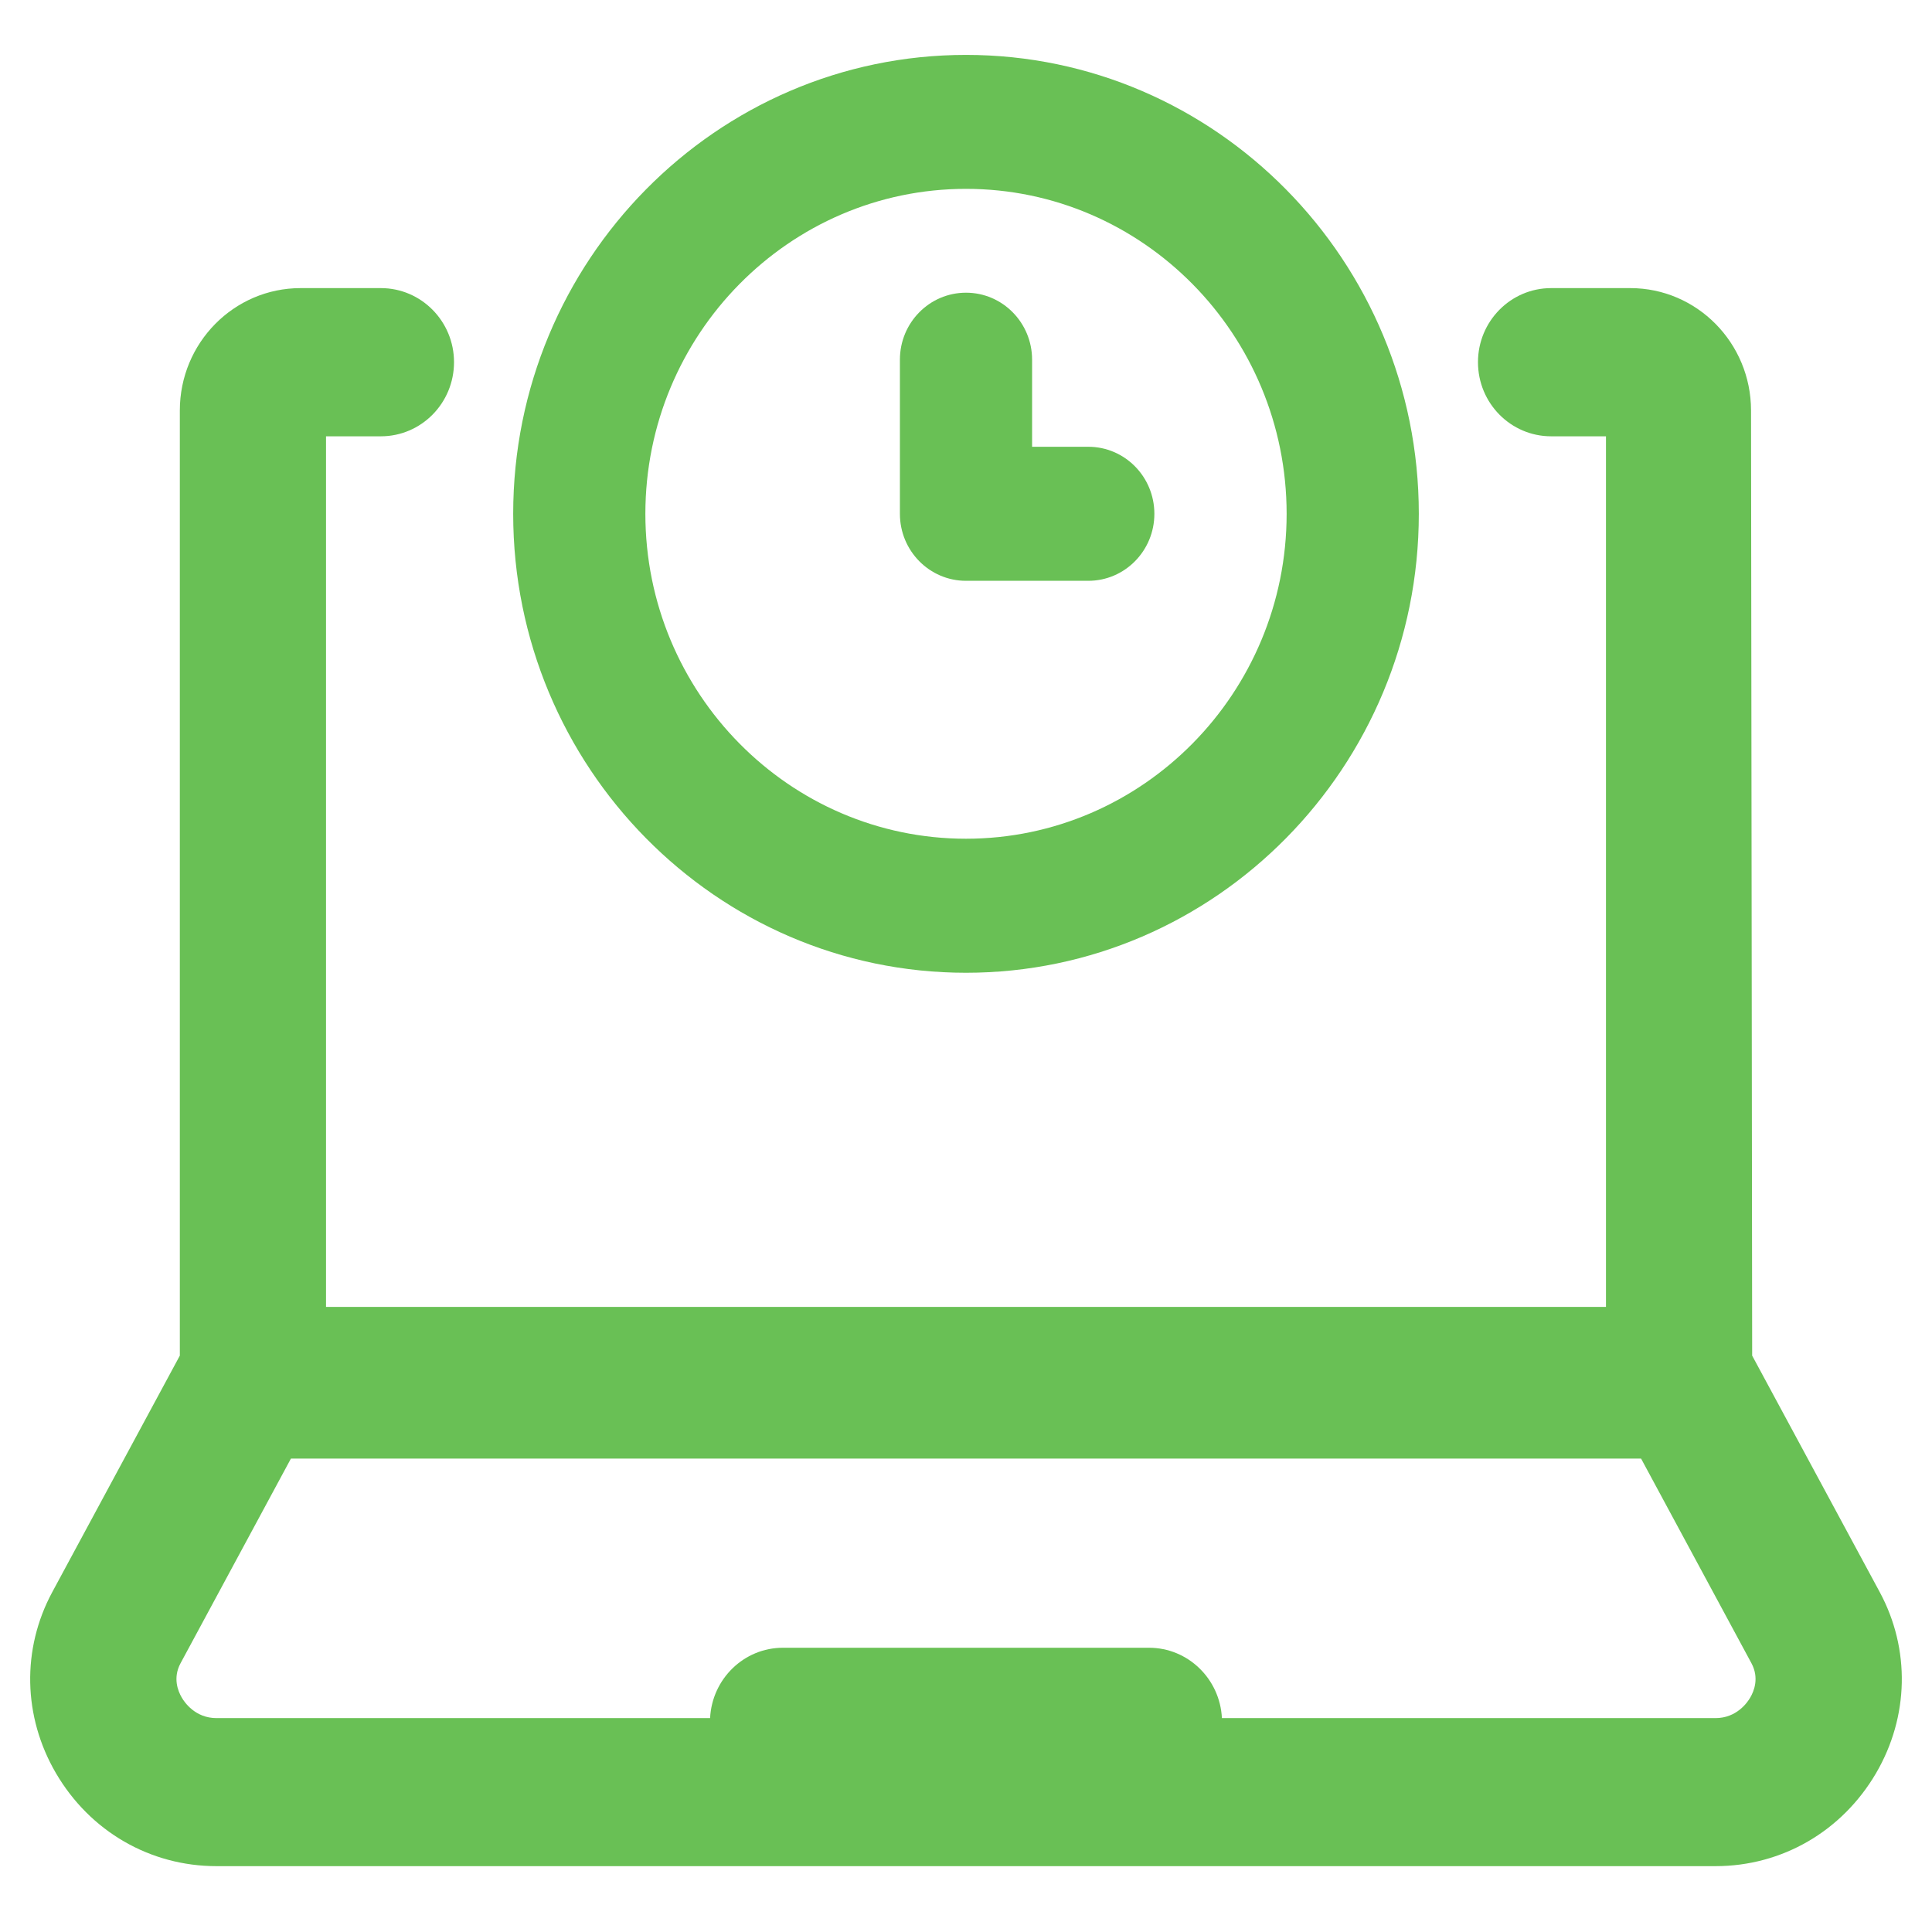
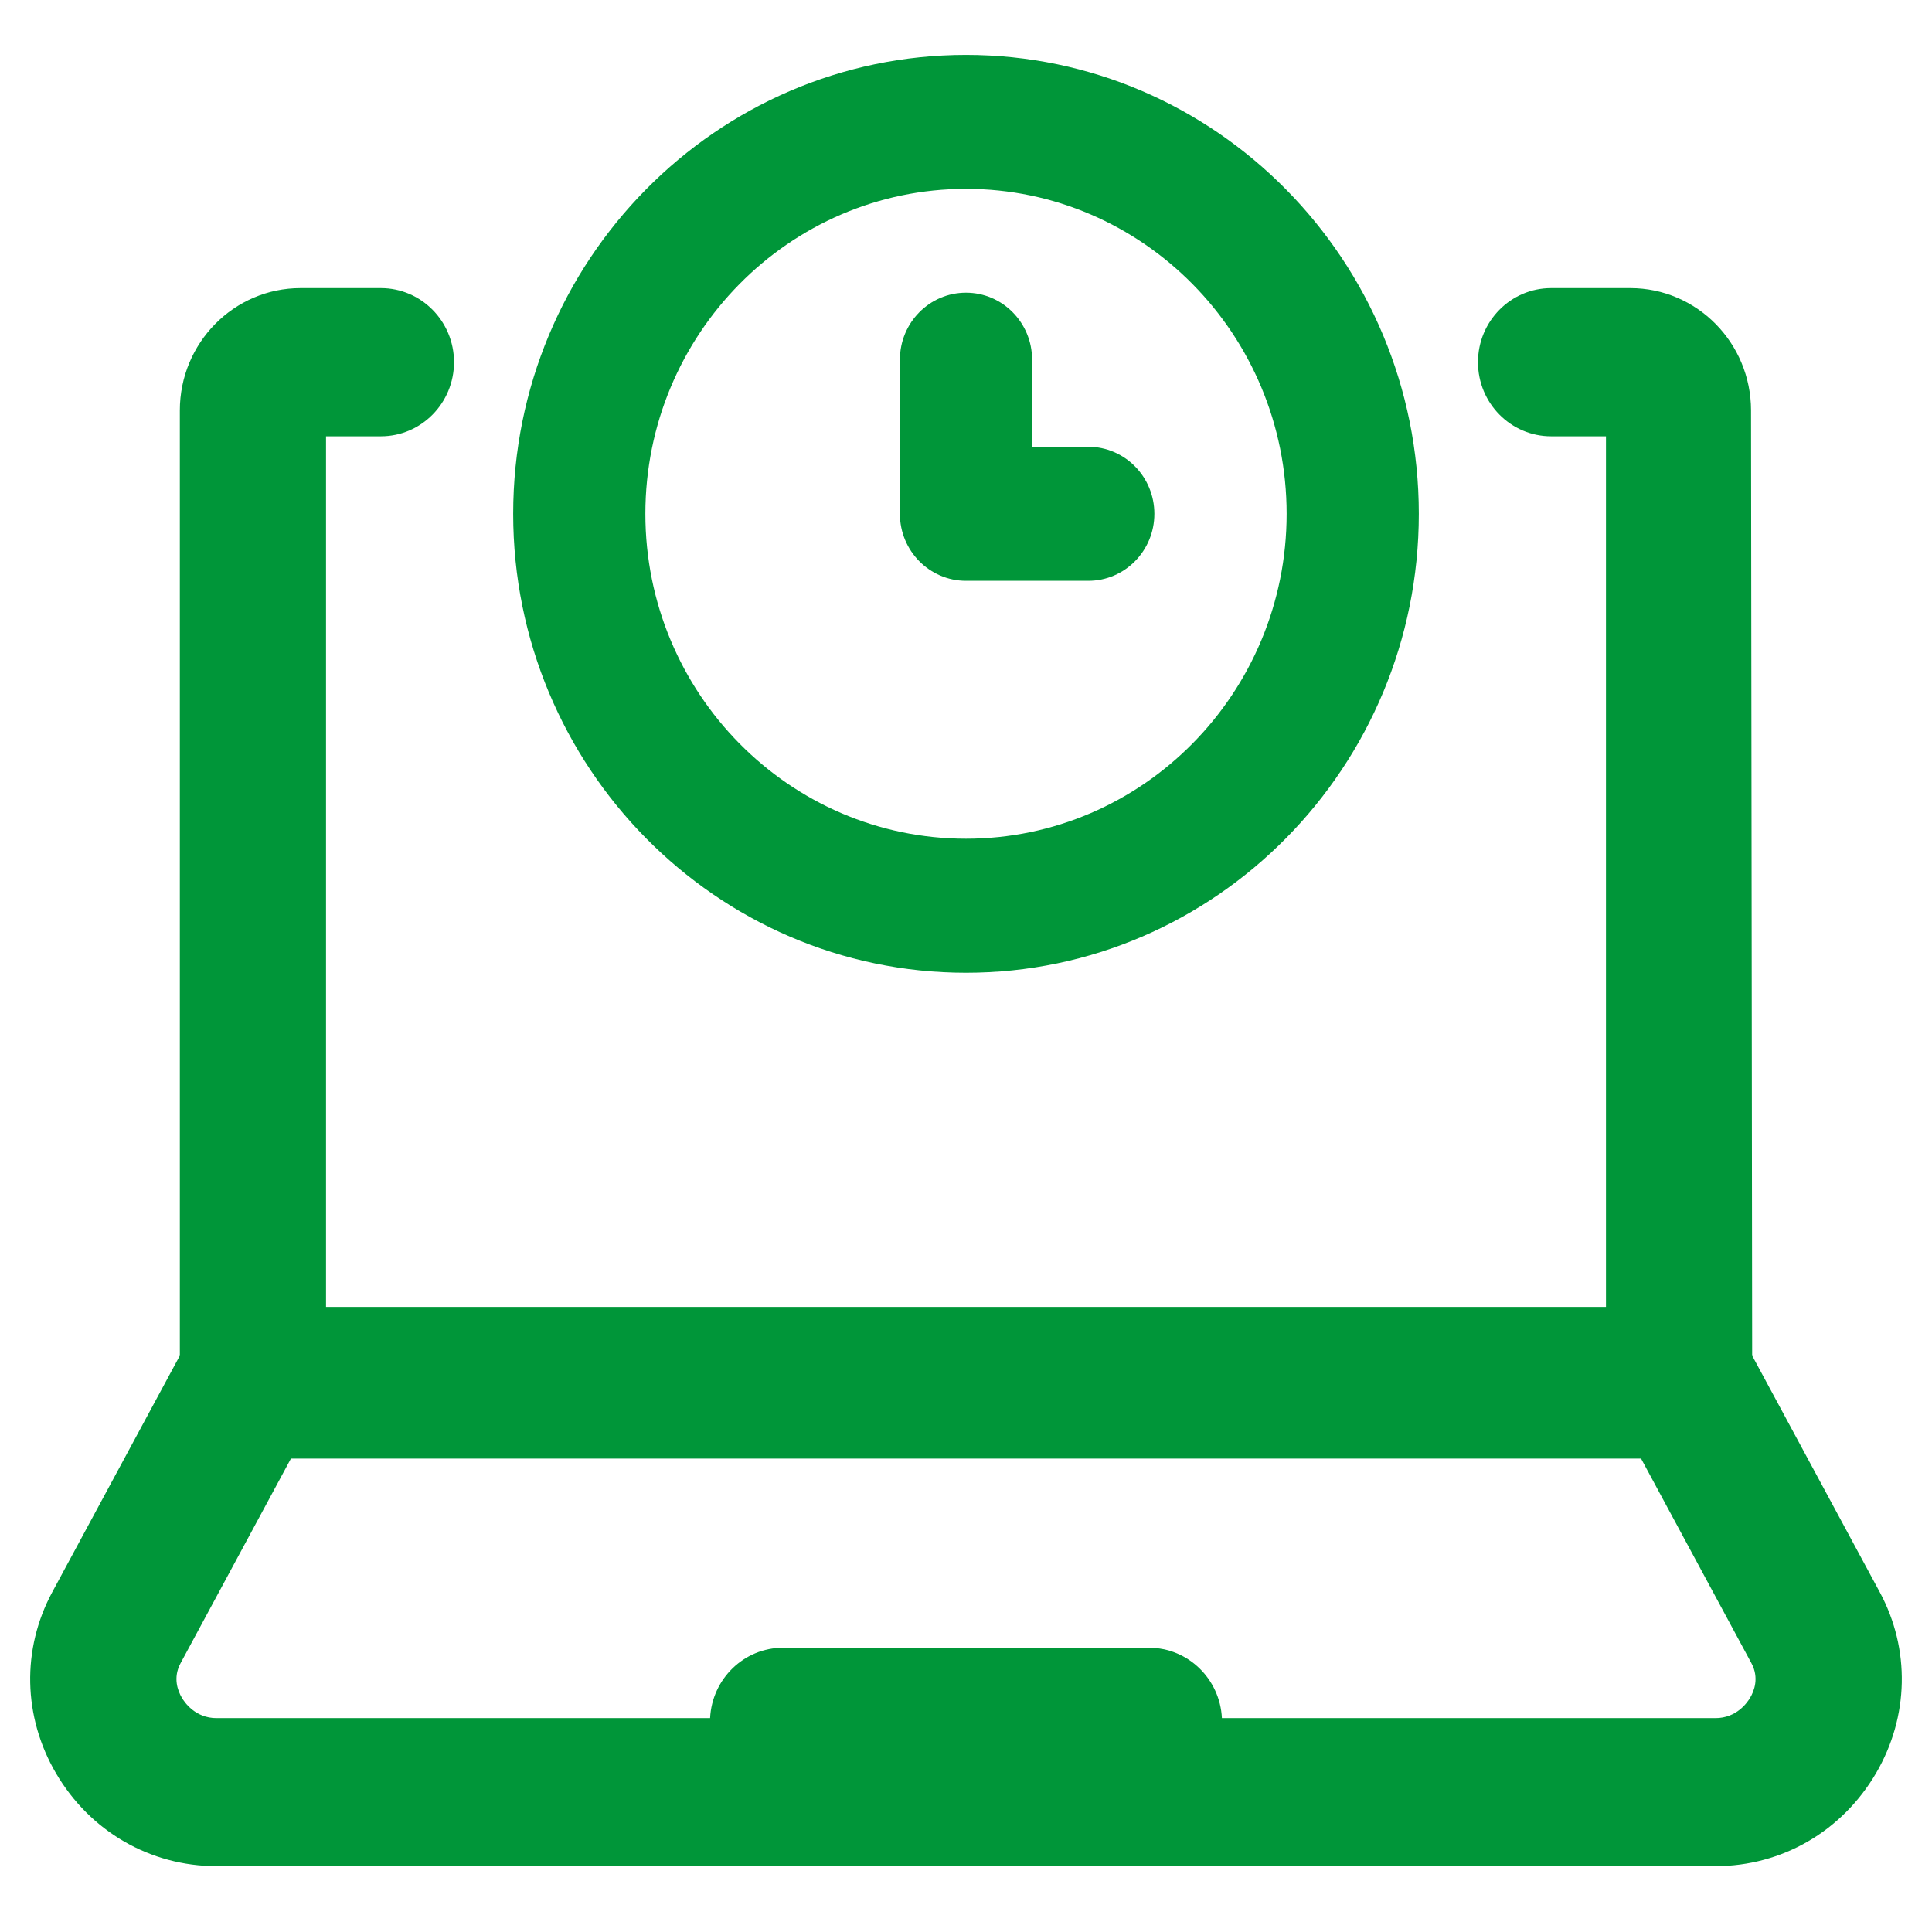
<svg xmlns="http://www.w3.org/2000/svg" width="24" height="24" viewBox="0 0 24 24" fill="none">
-   <path fill-rule="evenodd" clip-rule="evenodd" d="M4.05 16.235H19.95V5.42H19.269C18.767 5.42 18.36 5.008 18.36 4.499C18.36 3.991 18.767 3.579 19.269 3.579C19.598 3.579 19.925 3.579 20.252 3.579C21.079 3.579 21.751 4.259 21.752 5.098L21.766 16.84L23.351 19.778C23.732 20.485 23.715 21.325 23.305 22.027C22.881 22.75 22.136 23.182 21.31 23.182H2.69C1.864 23.182 1.118 22.75 0.695 22.027C0.285 21.325 0.268 20.485 0.649 19.778L2.234 16.84V5.099C2.234 4.26 2.906 3.579 3.734 3.579C4.177 3.579 4.312 3.579 4.731 3.579C5.233 3.579 5.64 3.991 5.64 4.499C5.64 5.008 5.233 5.42 4.731 5.42H4.05V16.235ZM14.274 20.469C14.759 20.469 15.155 20.857 15.179 21.343H21.31C21.574 21.343 21.708 21.147 21.742 21.088C21.79 21.006 21.855 20.843 21.757 20.661L20.386 18.119H3.614L2.243 20.661C2.145 20.843 2.21 21.006 2.258 21.088C2.292 21.147 2.426 21.343 2.69 21.343H8.821C8.845 20.857 9.241 20.469 9.726 20.469H14.274Z" fill="#69C055" />
-   <path d="M12.821 5.55H13.519C13.973 5.55 14.34 5.923 14.34 6.383C14.34 6.842 13.973 7.215 13.519 7.215H12C11.546 7.215 11.179 6.842 11.179 6.383V4.468C11.179 4.009 11.546 3.636 12 3.636C12.454 3.636 12.821 4.009 12.821 4.468V5.55Z" fill="#69C055" />
-   <path fill-rule="evenodd" clip-rule="evenodd" d="M6.375 6.383C6.375 3.239 8.898 0.682 12 0.682C15.102 0.682 17.625 3.239 17.625 6.383C17.625 9.526 15.102 12.084 12 12.084C8.898 12.084 6.375 9.526 6.375 6.383ZM8.017 6.383C8.017 8.608 9.804 10.419 12 10.419C14.196 10.419 15.983 8.608 15.983 6.383C15.983 4.157 14.196 2.346 12 2.346C9.804 2.346 8.017 4.157 8.017 6.383Z" fill="#69C055" />
+   <path fill-rule="evenodd" clip-rule="evenodd" d="M4.05 16.235H19.95V5.42H19.269C18.767 5.42 18.36 5.008 18.36 4.499C18.36 3.991 18.767 3.579 19.269 3.579C19.598 3.579 19.925 3.579 20.252 3.579C21.079 3.579 21.751 4.259 21.752 5.098L21.766 16.84L23.351 19.778C23.732 20.485 23.715 21.325 23.305 22.027C22.881 22.75 22.136 23.182 21.31 23.182H2.69C1.864 23.182 1.118 22.75 0.695 22.027C0.285 21.325 0.268 20.485 0.649 19.778L2.234 16.84V5.099C2.234 4.26 2.906 3.579 3.734 3.579C4.177 3.579 4.312 3.579 4.731 3.579C5.233 3.579 5.64 3.991 5.64 4.499C5.64 5.008 5.233 5.42 4.731 5.42H4.05V16.235ZM14.274 20.469C14.759 20.469 15.155 20.857 15.179 21.343H21.31C21.574 21.343 21.708 21.147 21.742 21.088C21.79 21.006 21.855 20.843 21.757 20.661L20.386 18.119H3.614L2.243 20.661C2.145 20.843 2.21 21.006 2.258 21.088C2.292 21.147 2.426 21.343 2.69 21.343H8.821C8.845 20.857 9.241 20.469 9.726 20.469H14.274Z" fill="#009639" />
+   <path d="M12.821 5.55H13.519C13.973 5.55 14.34 5.923 14.34 6.383C14.34 6.842 13.973 7.215 13.519 7.215H12C11.546 7.215 11.179 6.842 11.179 6.383V4.468C11.179 4.009 11.546 3.636 12 3.636C12.454 3.636 12.821 4.009 12.821 4.468V5.55Z" fill="#009639" />
+   <path fill-rule="evenodd" clip-rule="evenodd" d="M6.375 6.383C6.375 3.239 8.898 0.682 12 0.682C15.102 0.682 17.625 3.239 17.625 6.383C17.625 9.526 15.102 12.084 12 12.084C8.898 12.084 6.375 9.526 6.375 6.383ZM8.017 6.383C8.017 8.608 9.804 10.419 12 10.419C14.196 10.419 15.983 8.608 15.983 6.383C15.983 4.157 14.196 2.346 12 2.346C9.804 2.346 8.017 4.157 8.017 6.383Z" fill="#009639" />
</svg>
